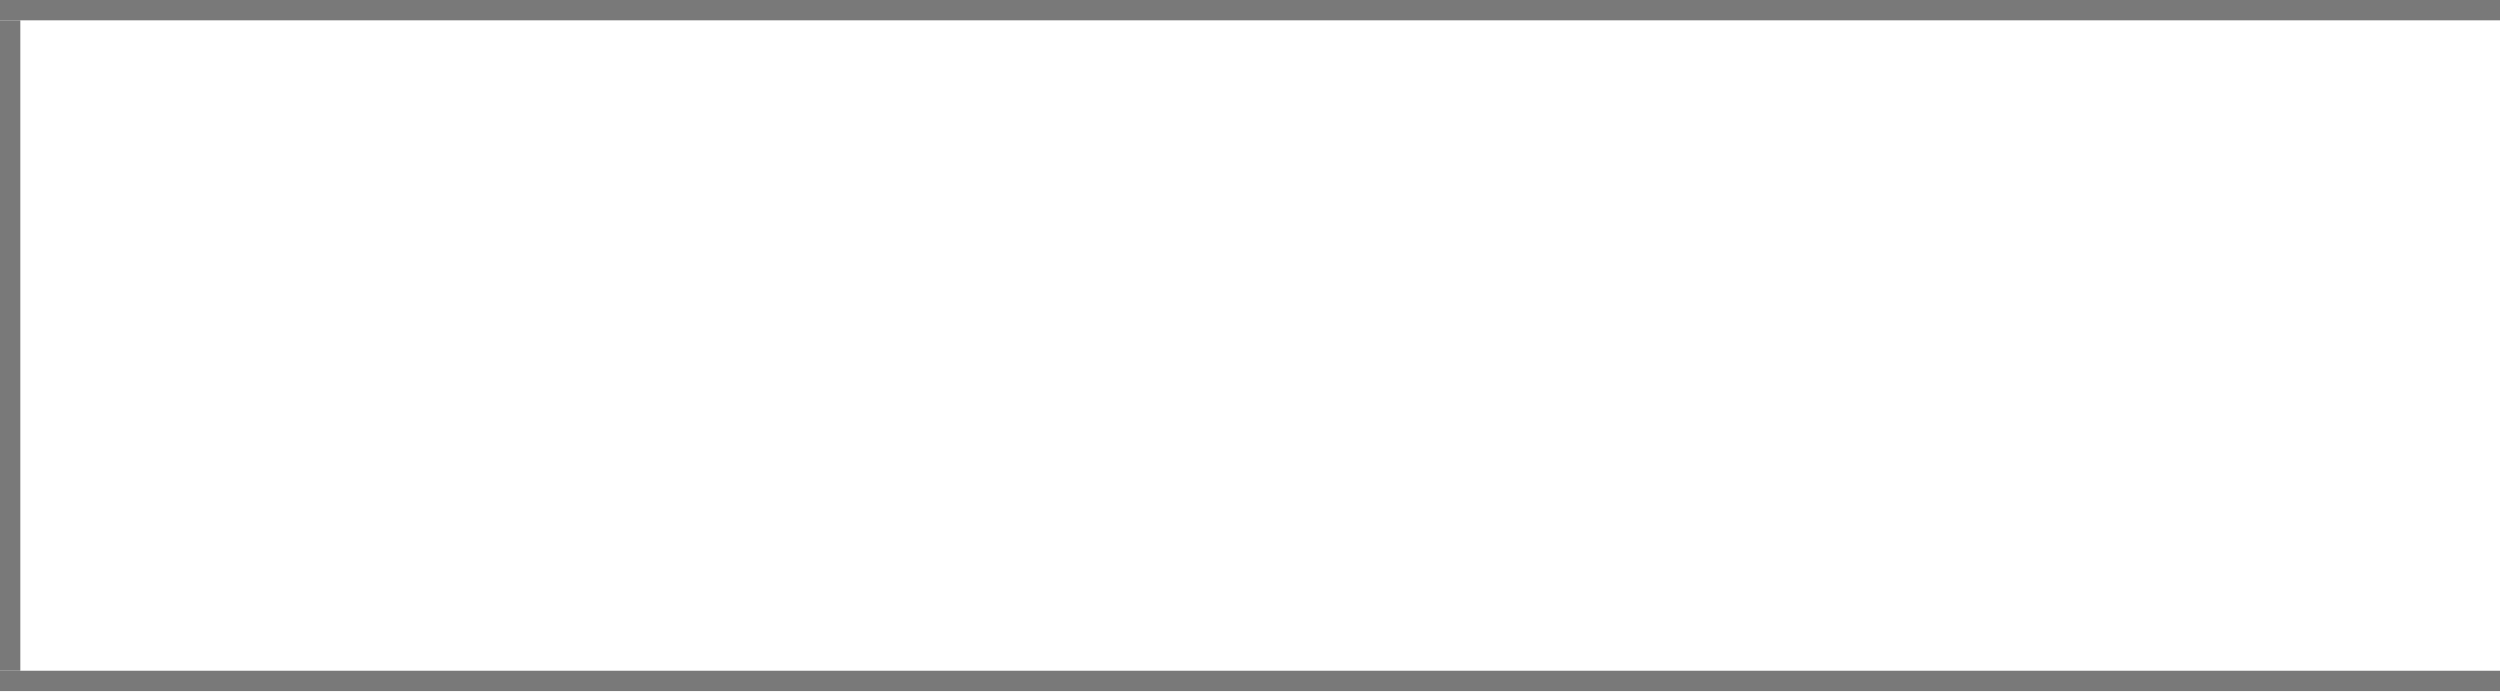
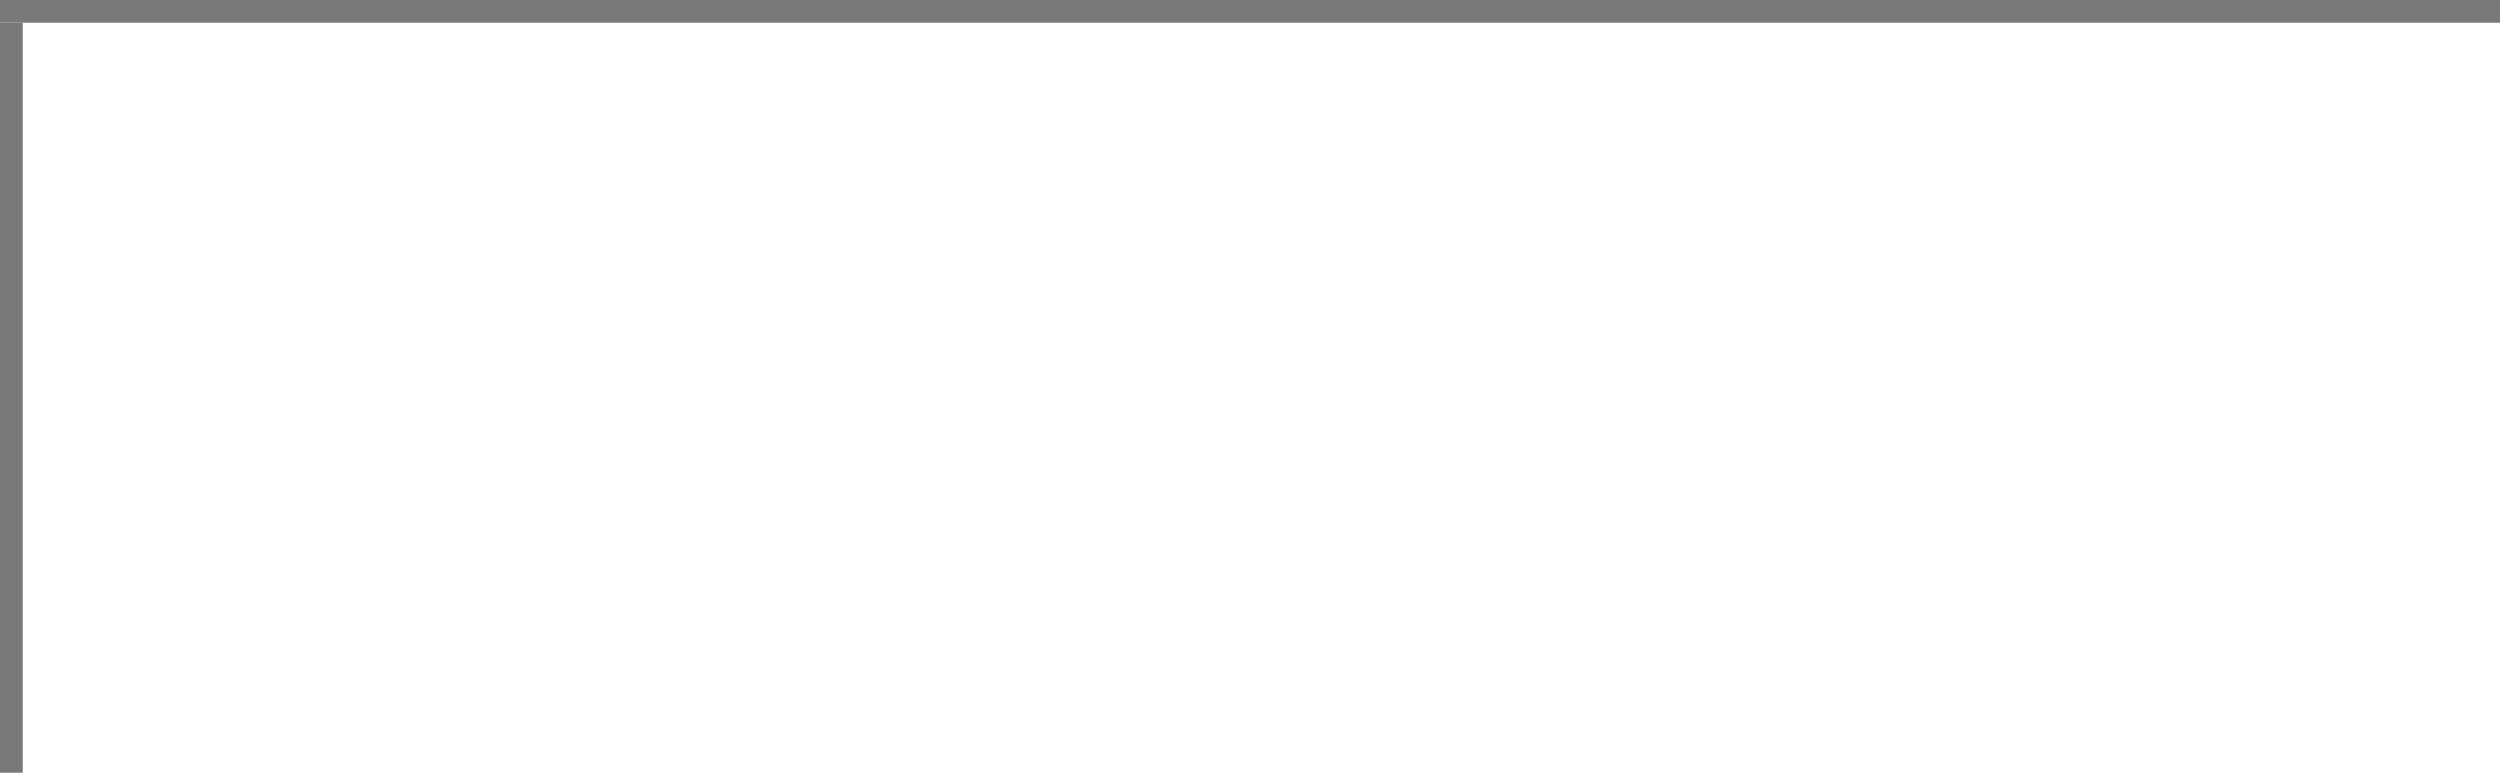
- <svg xmlns="http://www.w3.org/2000/svg" version="1.1" width="123px" height="34px" viewBox="1040 219 123 34">
-   <path d="M 1 1  L 123 1  L 123 33  L 1 33  L 1 1  Z " fill-rule="nonzero" fill="rgba(255, 255, 255, 1)" stroke="none" transform="matrix(1 0 0 1 1040 219 )" class="fill" />
-   <path d="M 0.5 1  L 0.5 33  " stroke-width="1" stroke-dasharray="0" stroke="rgba(121, 121, 121, 1)" fill="none" transform="matrix(1 0 0 1 1040 219 )" class="stroke" />
-   <path d="M 0 0.5  L 123 0.5  " stroke-width="1" stroke-dasharray="0" stroke="rgba(121, 121, 121, 1)" fill="none" transform="matrix(1 0 0 1 1040 219 )" class="stroke" />
-   <path d="M 0 33.5  L 123 33.5  " stroke-width="1" stroke-dasharray="0" stroke="rgba(121, 121, 121, 1)" fill="none" transform="matrix(1 0 0 1 1040 219 )" class="stroke" />
+ <svg xmlns="http://www.w3.org/2000/svg" version="1.1" width="110px" height="34px" viewBox="1846 185 110 34">
+   <path d="M 1 1  L 110 1  L 110 34  L 1 34  L 1 1  Z " fill-rule="nonzero" fill="rgba(255, 255, 255, 1)" stroke="none" transform="matrix(1 0 0 1 1846 185 )" class="fill" />
+   <path d="M 0.5 1  L 0.5 34  " stroke-width="1" stroke-dasharray="0" stroke="rgba(121, 121, 121, 1)" fill="none" transform="matrix(1 0 0 1 1846 185 )" class="stroke" />
+   <path d="M 0 0.5  L 110 0.5  " stroke-width="1" stroke-dasharray="0" stroke="rgba(121, 121, 121, 1)" fill="none" transform="matrix(1 0 0 1 1846 185 )" class="stroke" />
</svg>
